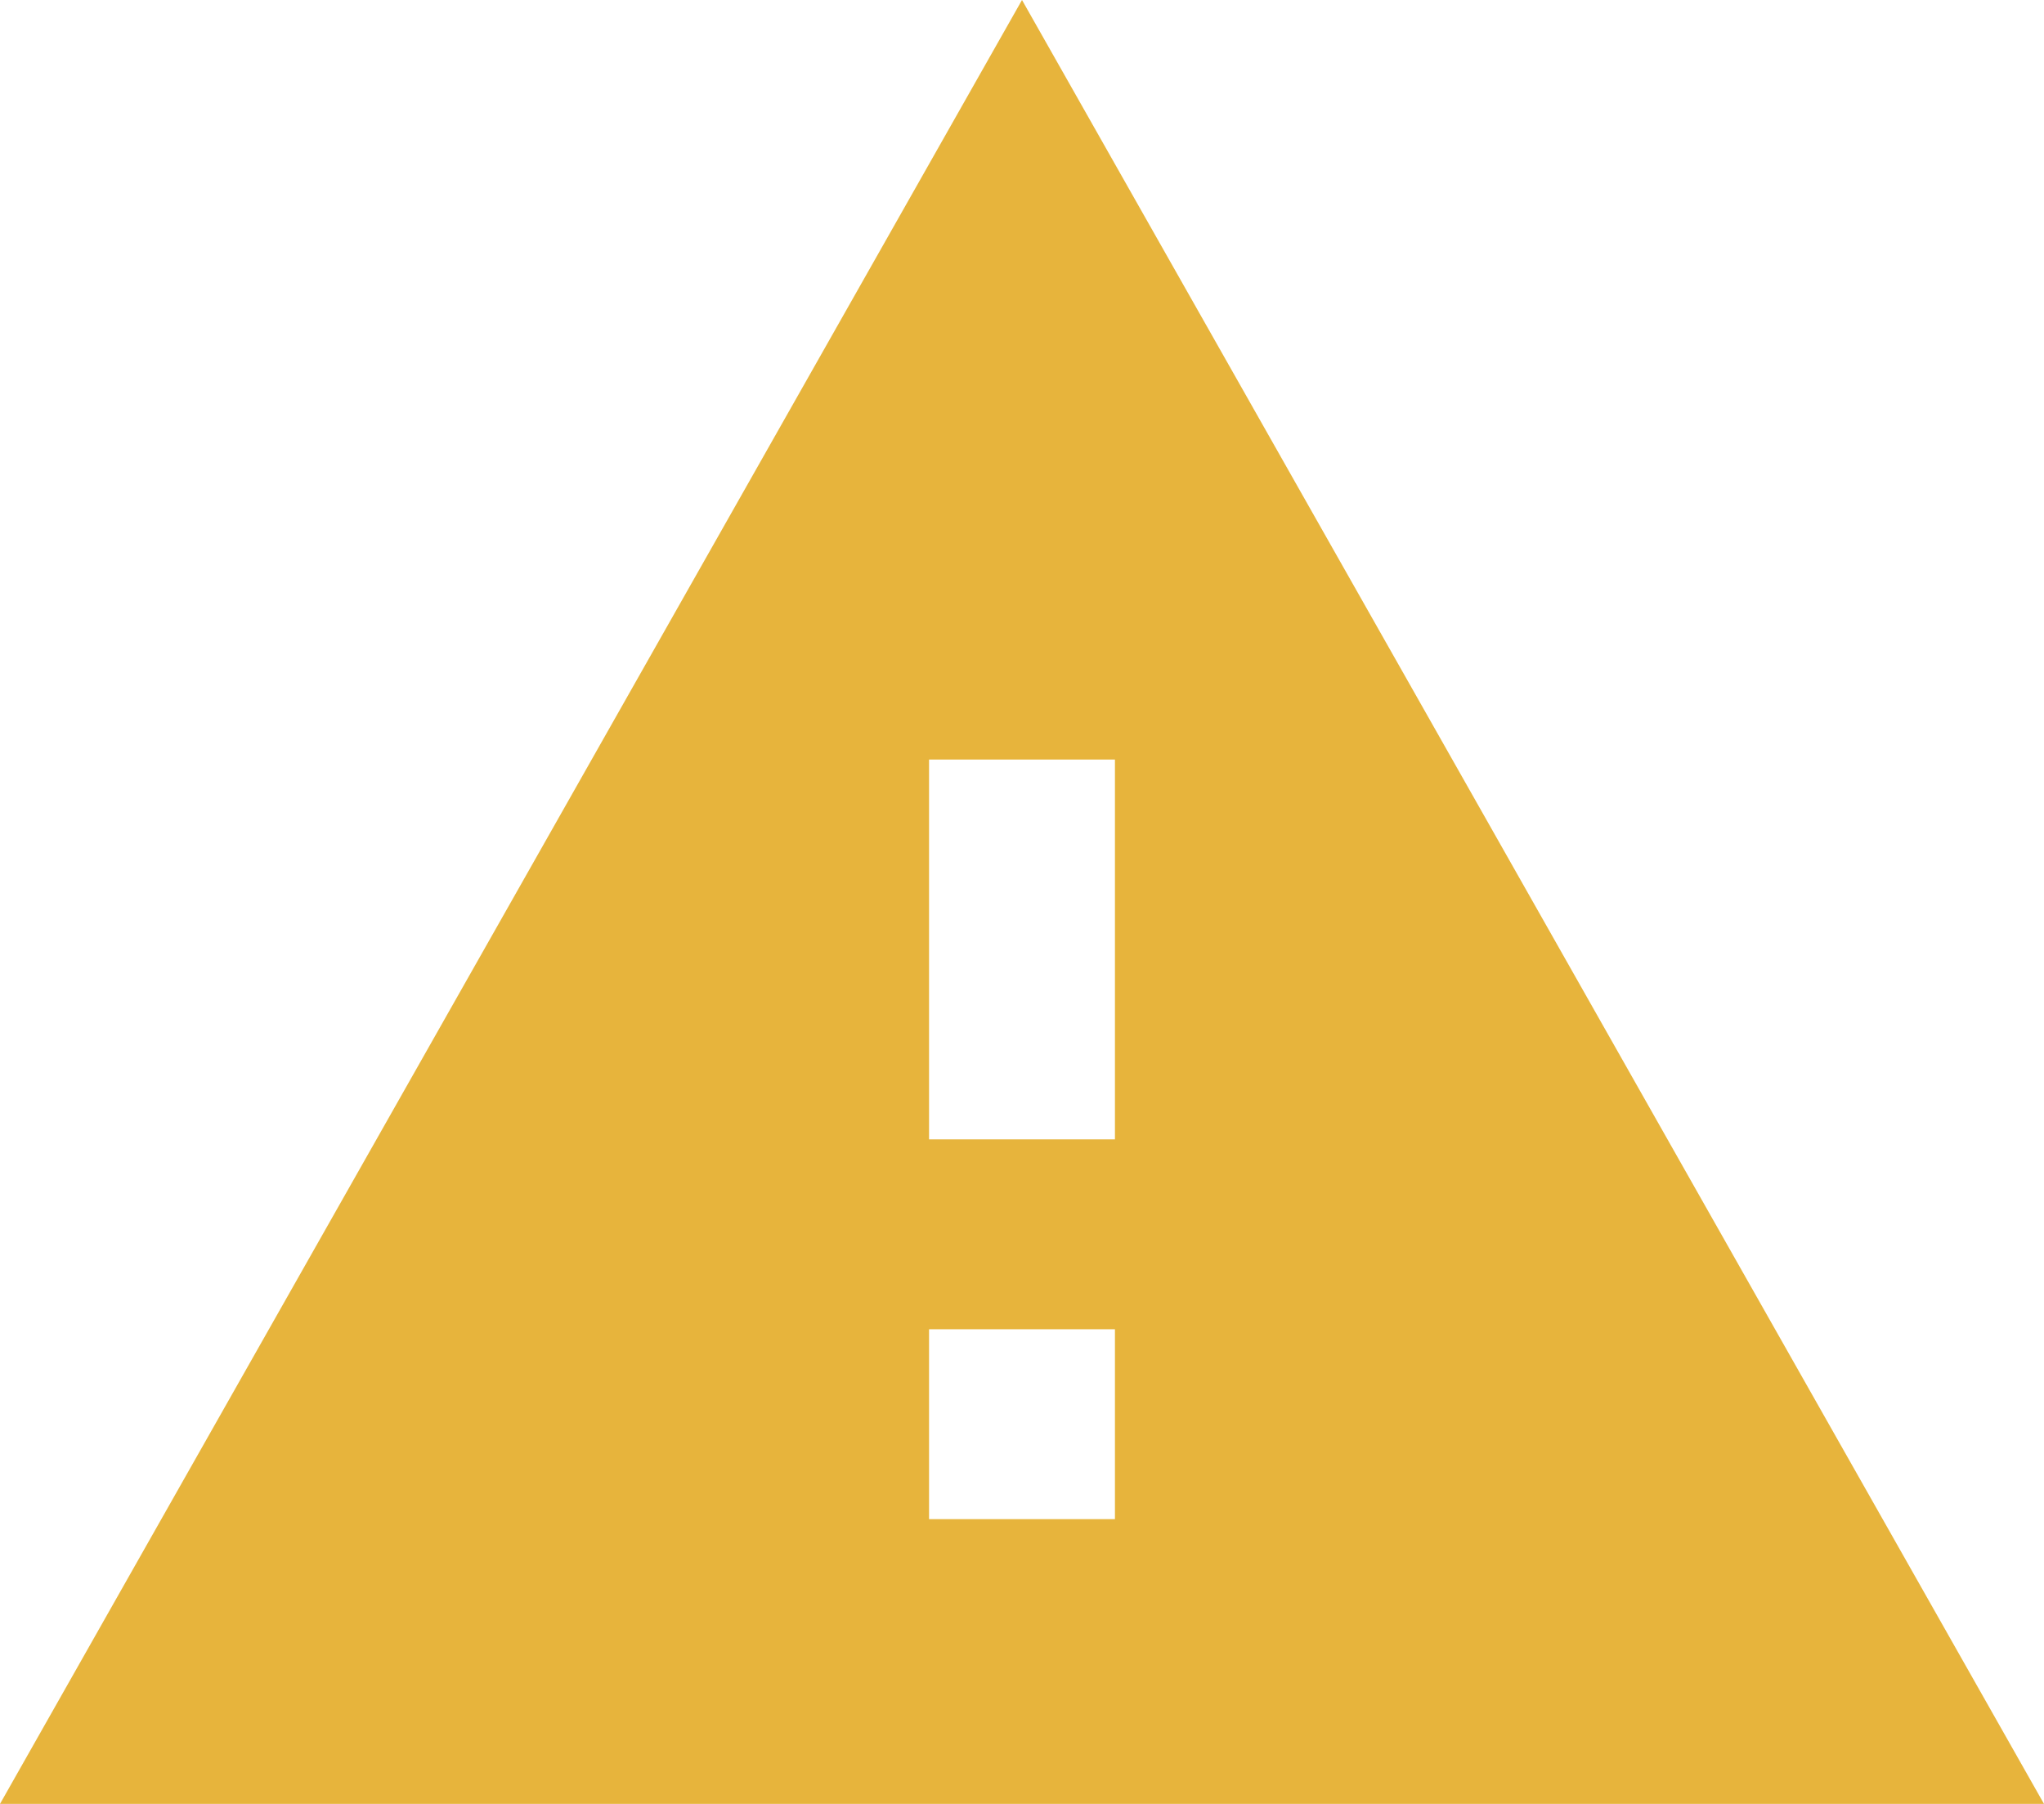
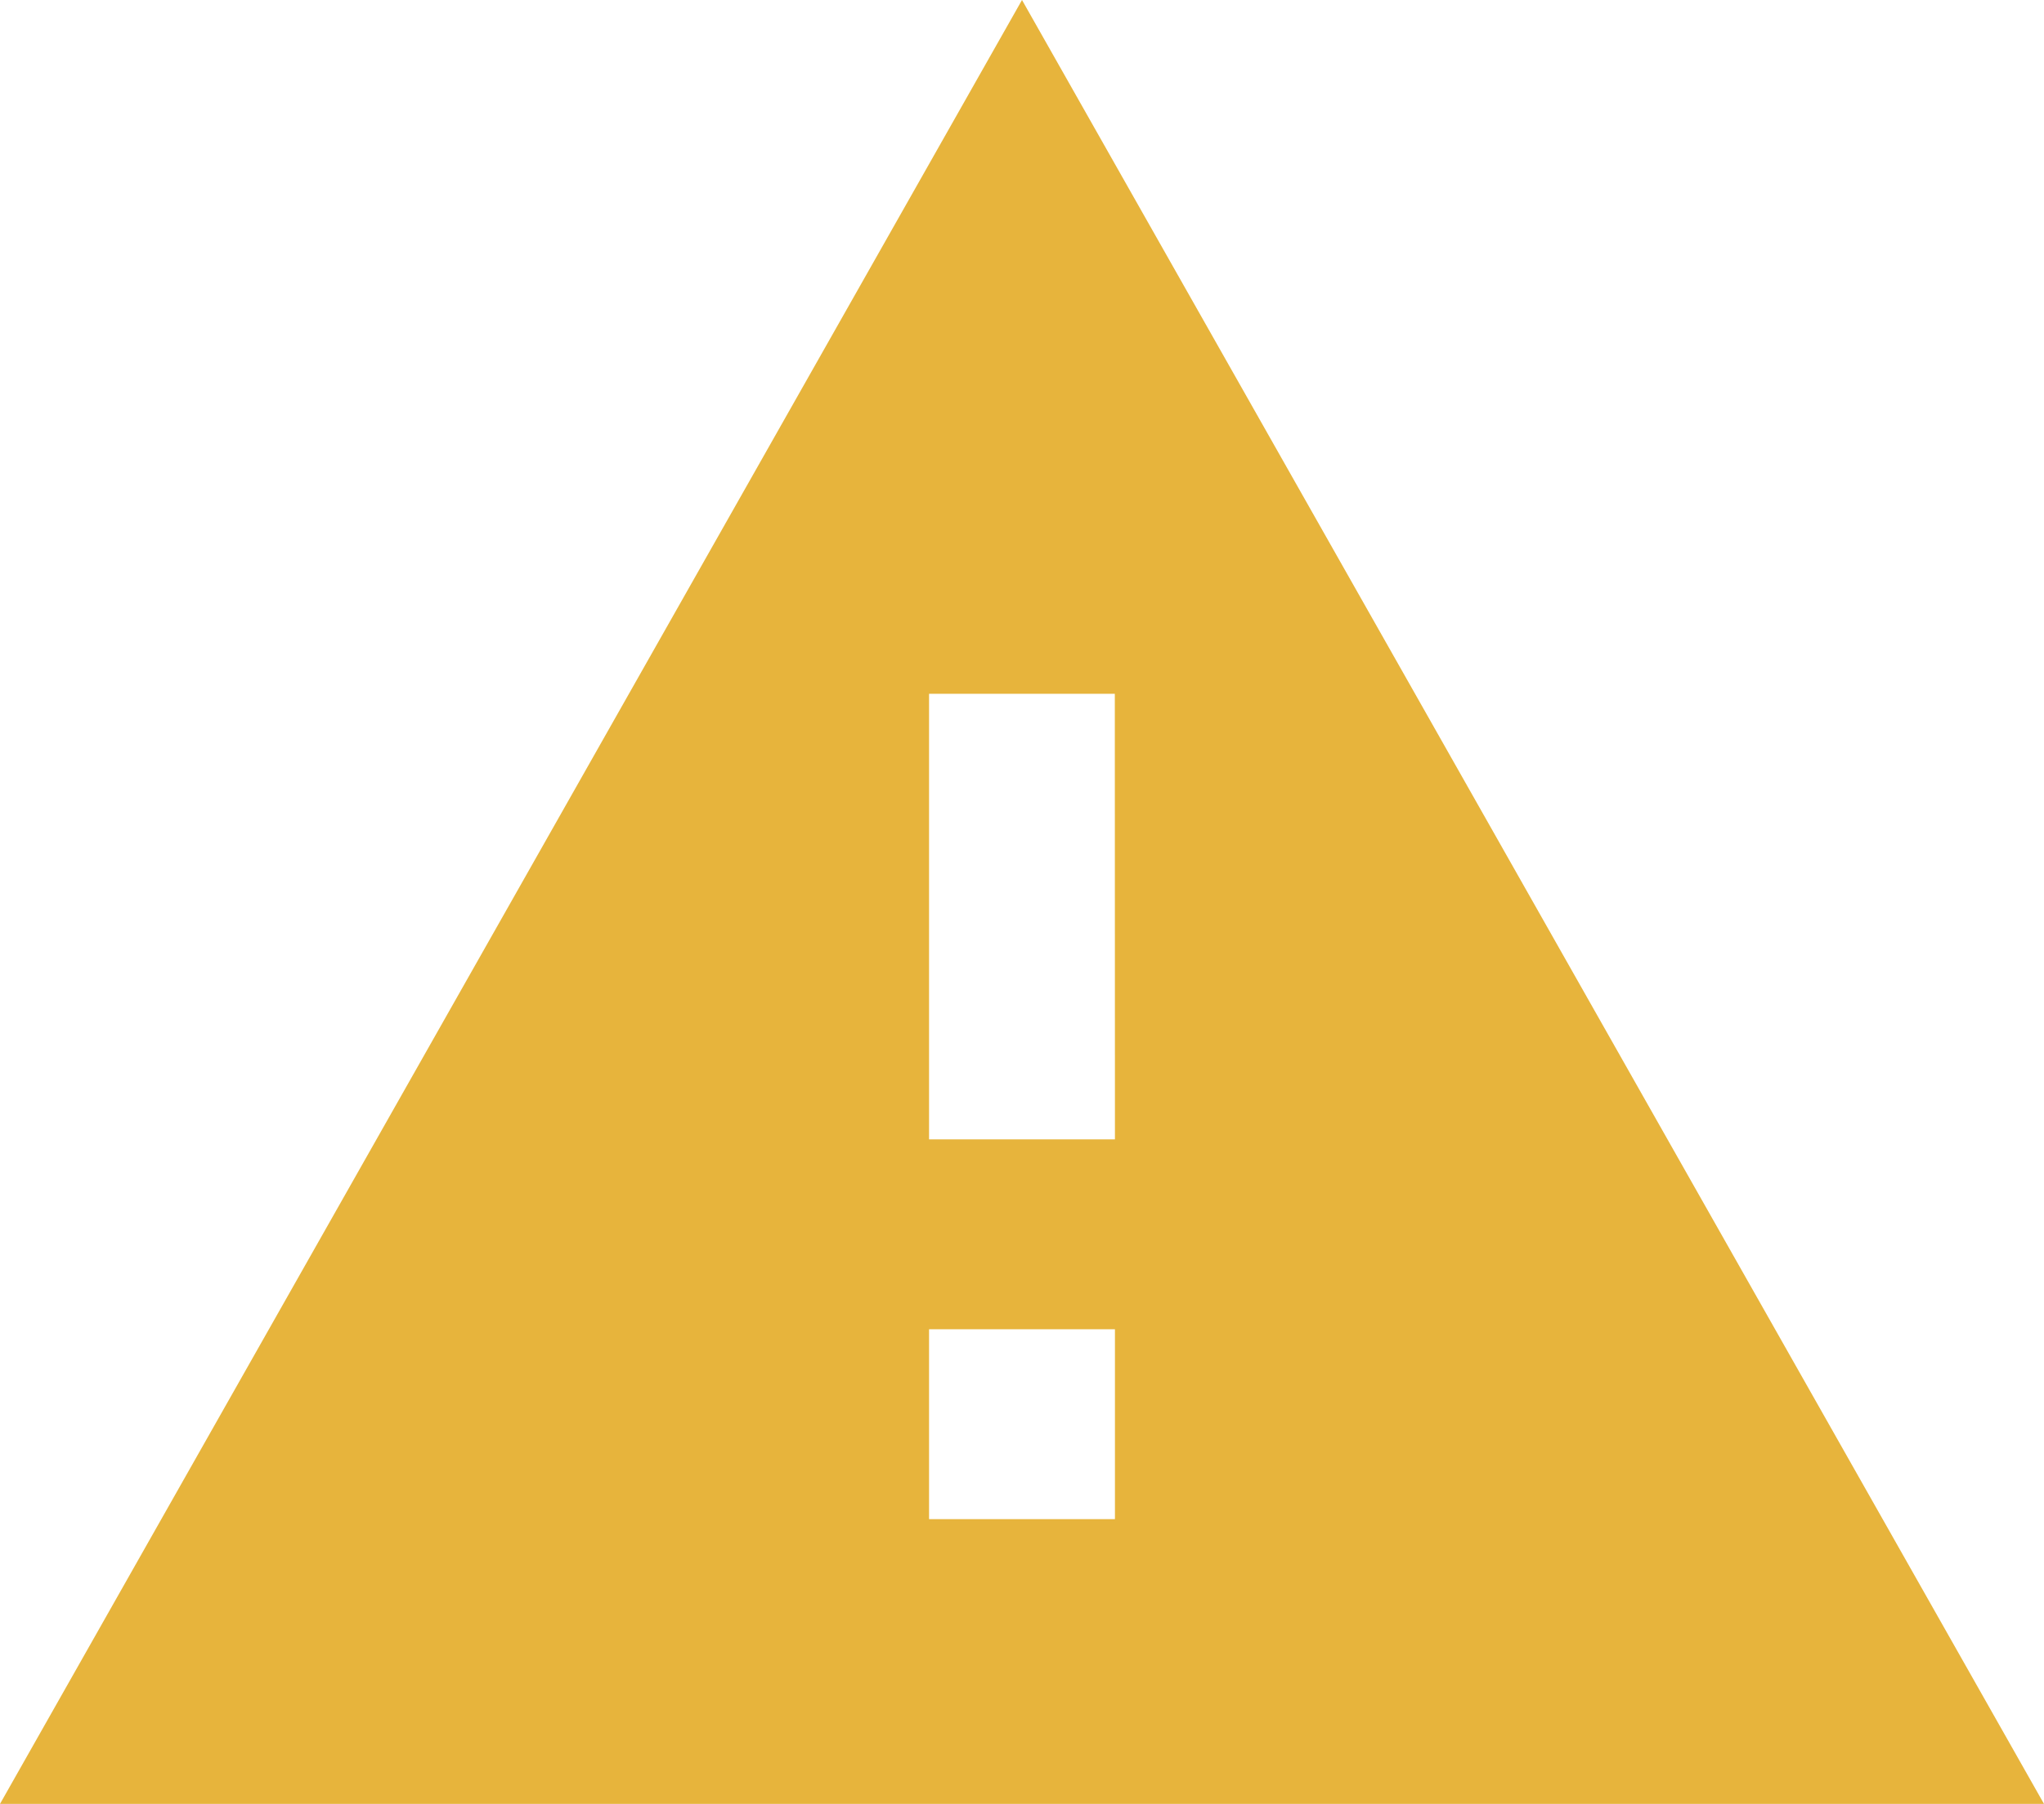
- <svg xmlns="http://www.w3.org/2000/svg" width="17" height="15" viewBox="0 0 17 15" fill="none" version="1.1" id="svg4">
+ <svg xmlns="http://www.w3.org/2000/svg" id="svg4" version="1.1" fill="none" viewBox="0 0 17 15" height="15" width="17">
  <defs id="defs8" />
-   <path d="M9.273 9.474H7.727V6.316H9.273V9.474ZM9.273 12.632H7.727V11.053H9.273V12.632ZM0 15H17L8.5 0L0 15Z" fill="#E74C3C" id="path2" style="fill:#e7b43c;fill-opacity:1" />
+   <path style="fill:#e7b43c;fill-opacity:1" id="path2" d="M 9.273,9.474 H 7.727 V 5.769 h 1.545 z m 0,3.158 H 7.727 v -1.579 H 9.273 Z M 0,15 H 17 L 8.5,0 Z" />
</svg>
